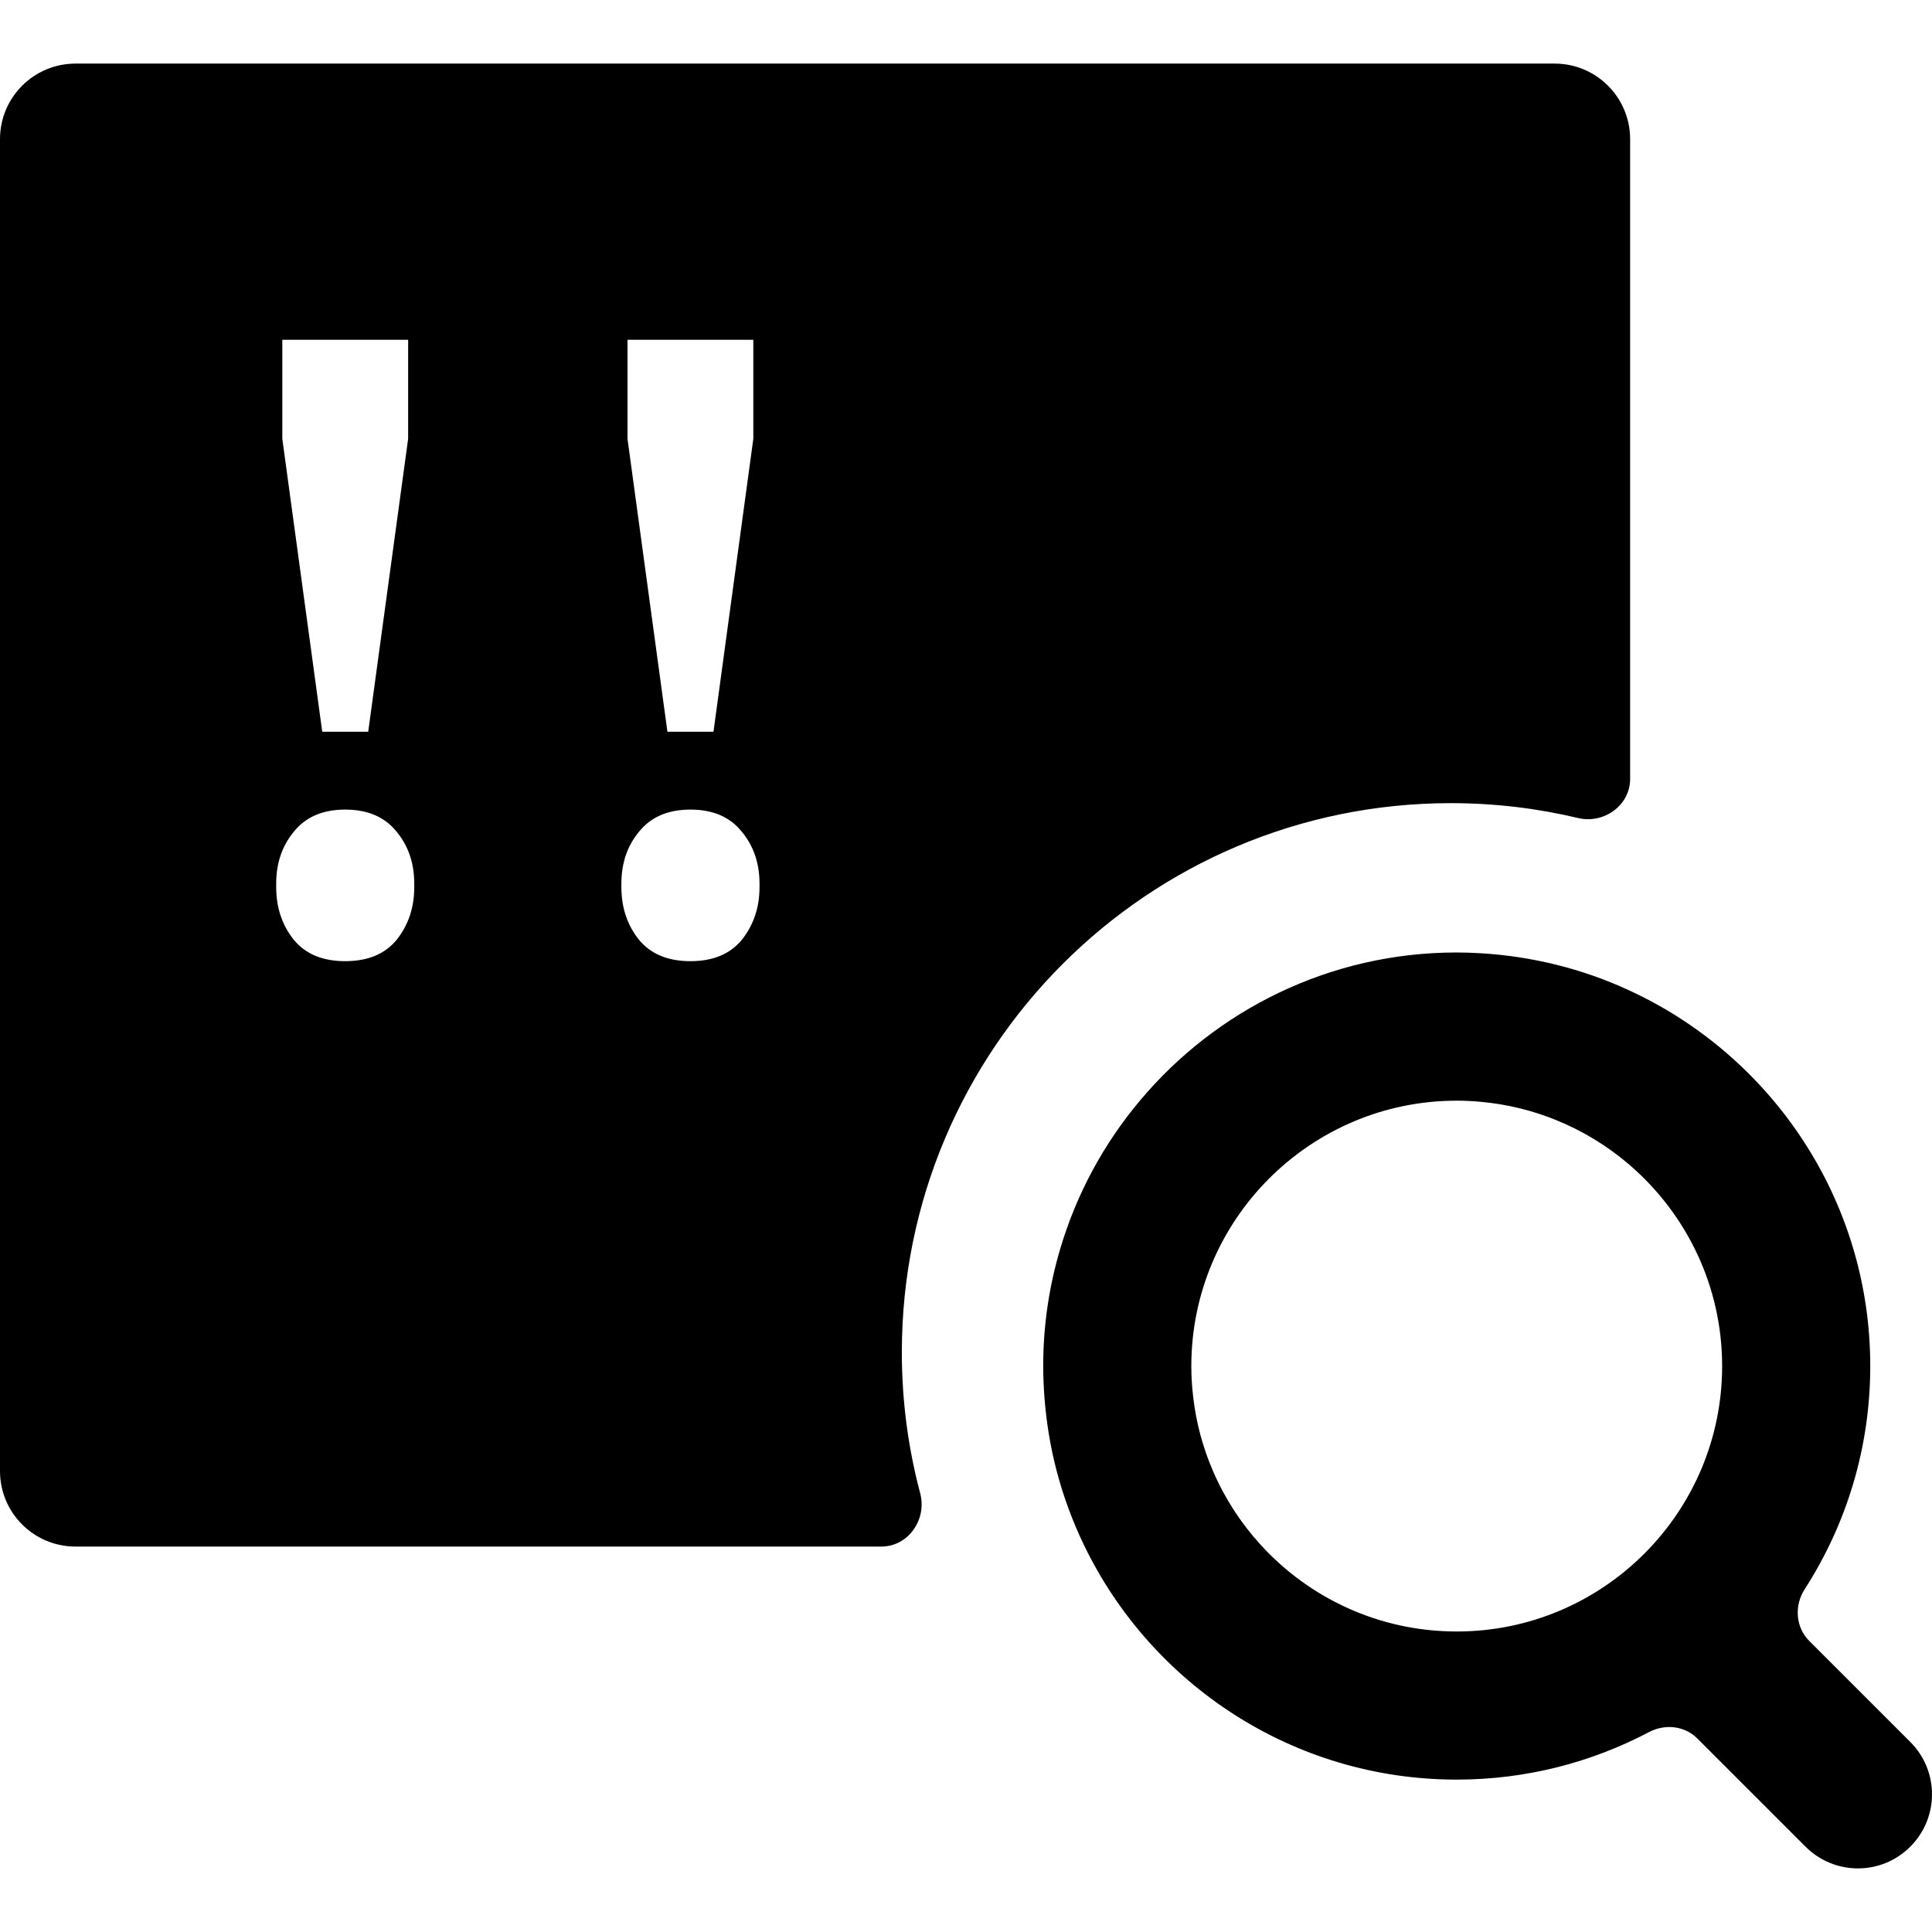
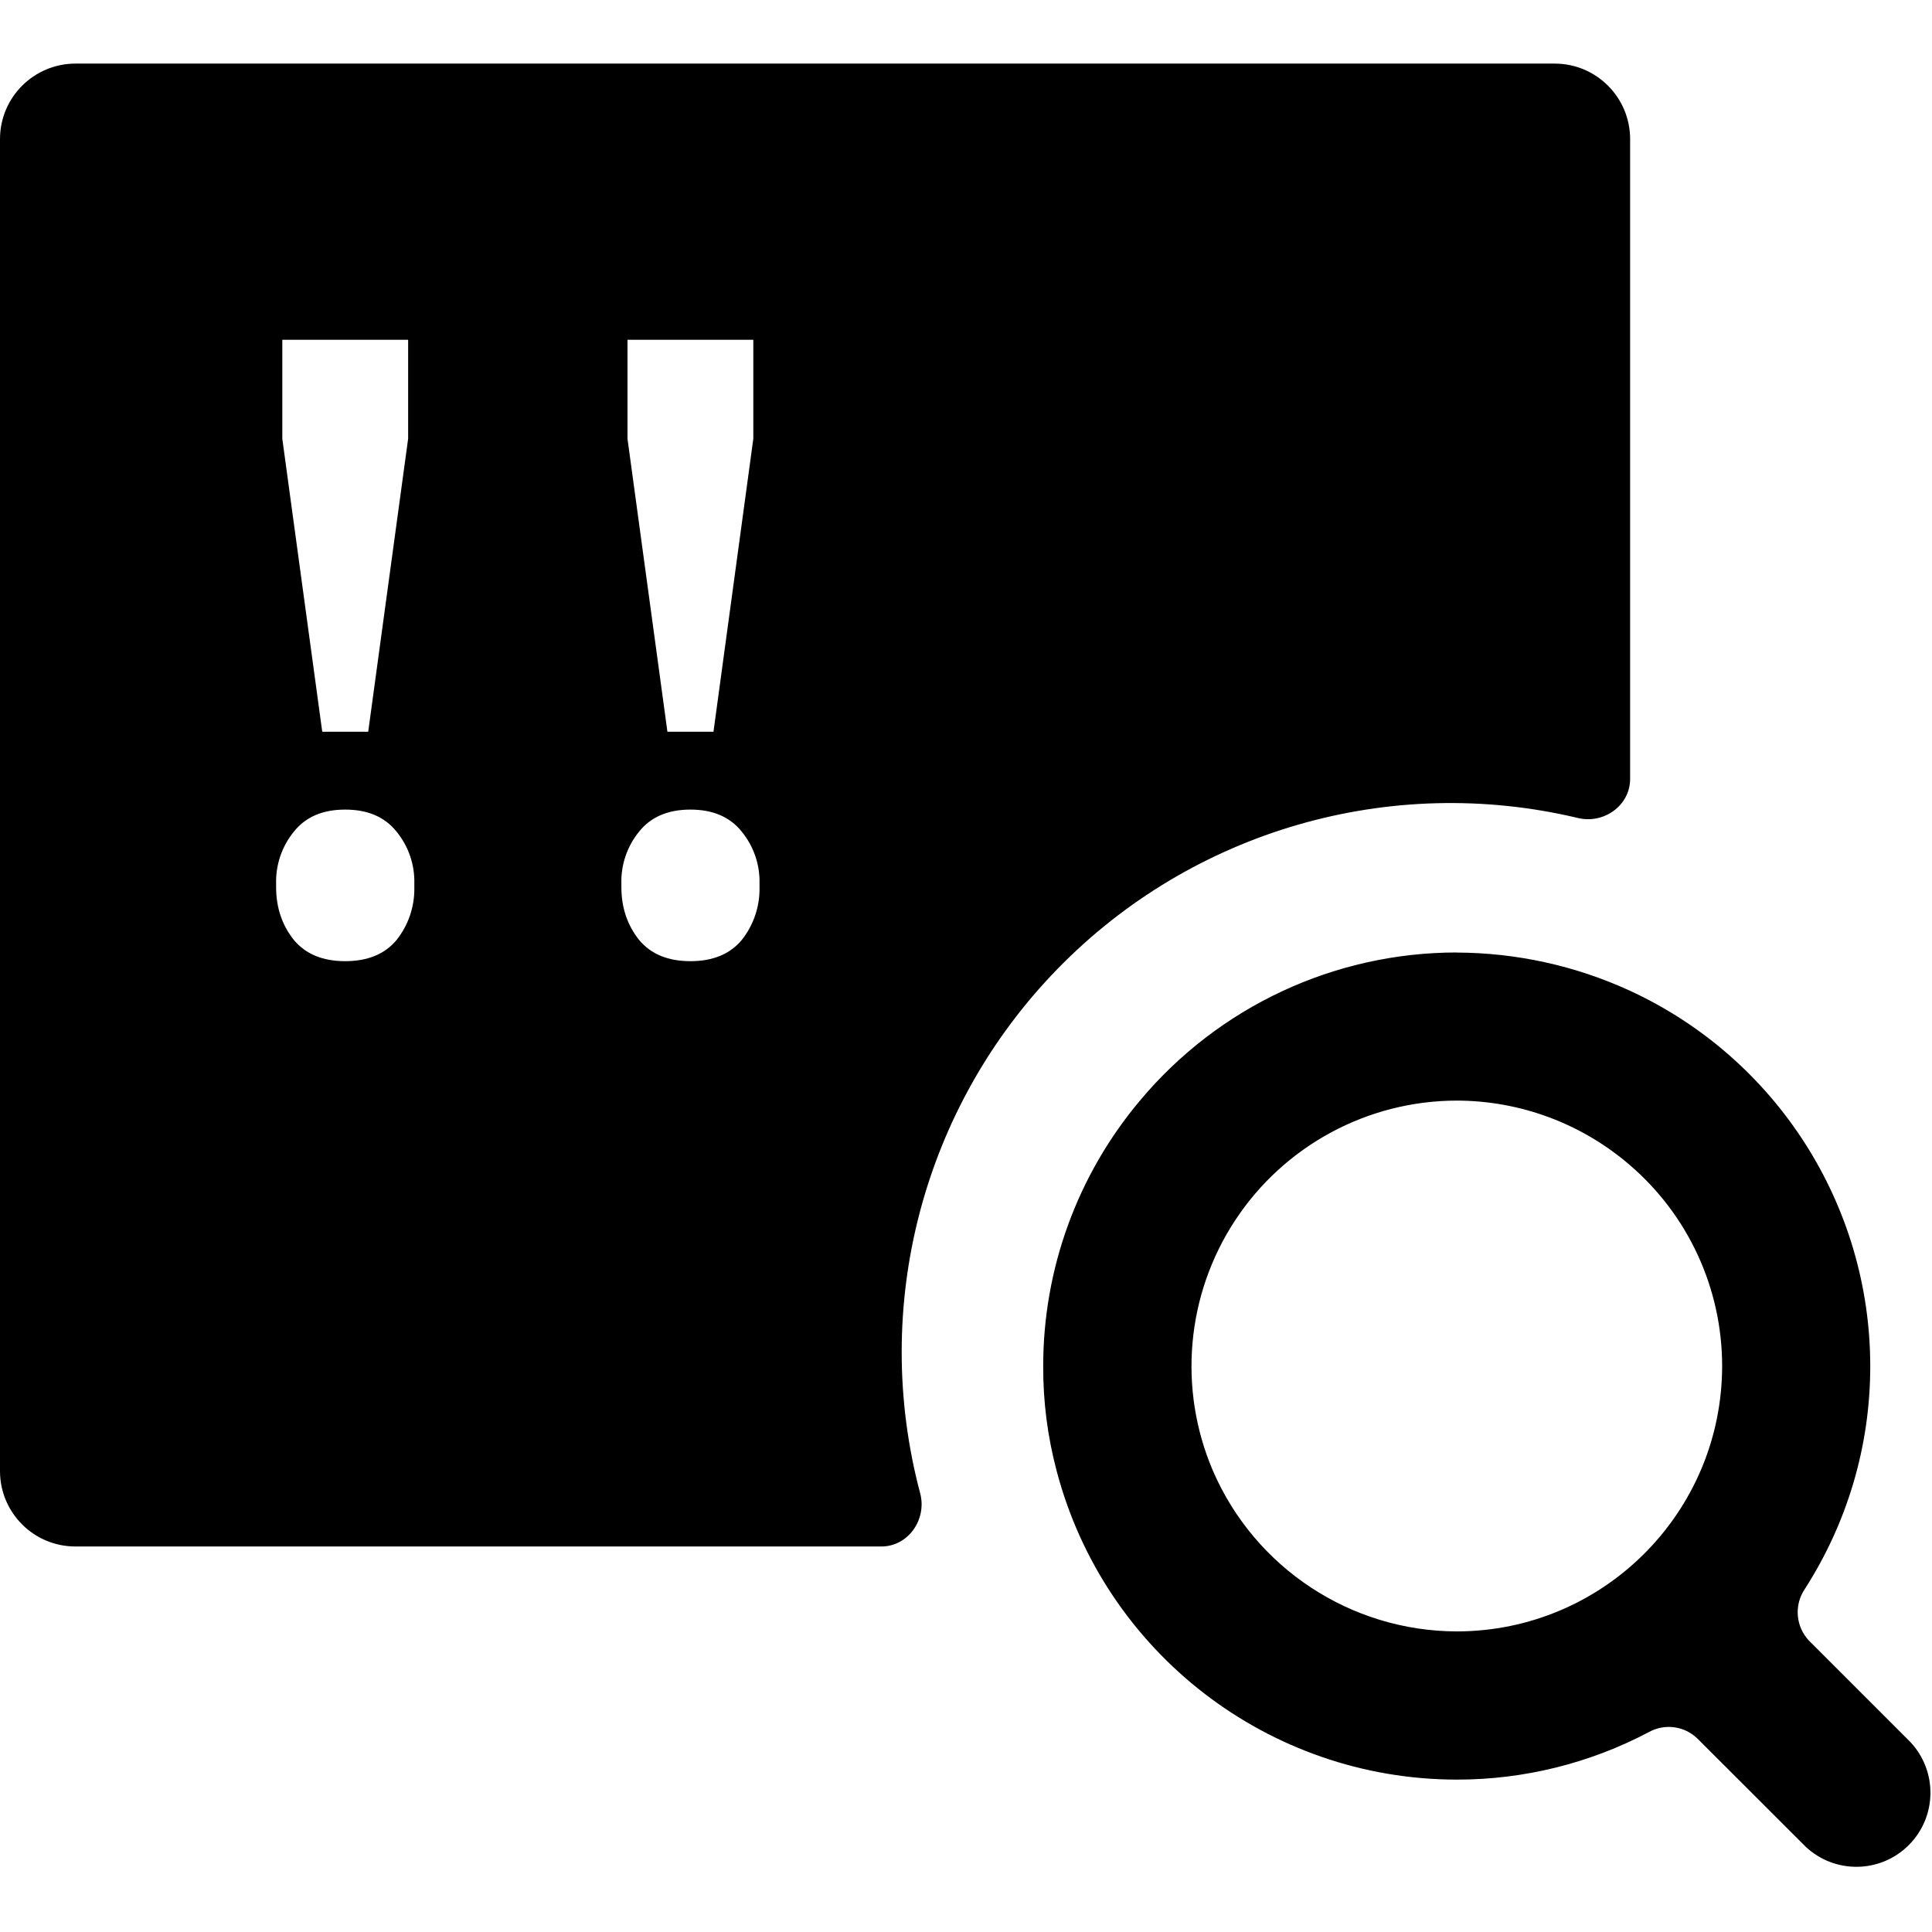
<svg xmlns="http://www.w3.org/2000/svg" role="img" viewBox="0 0 24 24">
-   <path d="M 18.096 11.832 C 18.199 11.832 18.301 11.836 18.402 11.842 C 18.718 11.861 19.025 11.909 19.323 11.982 C 19.642 12.06 19.95 12.169 20.243 12.305 C 22.006 13.119 23.233 14.903 23.233 16.97 C 23.233 17.99 22.934 18.941 22.419 19.741 C 22.288 19.944 22.304 20.212 22.474 20.383 L 23.73 21.639 C 24.09 21.998 24.09 22.581 23.73 22.94 C 23.551 23.12 23.315 23.21 23.08 23.21 C 22.845 23.21 22.609 23.12 22.429 22.94 L 21.085 21.596 C 20.927 21.438 20.682 21.412 20.484 21.517 C 19.77 21.893 18.958 22.107 18.096 22.107 C 16.059 22.107 14.295 20.916 13.465 19.192 C 13.324 18.9 13.21 18.592 13.126 18.272 C 13.048 17.975 12.998 17.668 12.974 17.352 C 12.965 17.226 12.959 17.099 12.959 16.97 C 12.959 16.463 13.033 15.975 13.171 15.512 C 13.373 14.829 13.714 14.204 14.161 13.672 C 15.104 12.548 16.518 11.832 18.096 11.832 Z M 18.096 13.673 C 16.278 13.673 14.799 15.152 14.799 16.97 C 14.799 17.1 14.807 17.227 14.822 17.352 C 14.859 17.676 14.943 17.985 15.068 18.273 C 15.214 18.613 15.416 18.923 15.663 19.193 C 16.266 19.853 17.133 20.267 18.096 20.267 C 19.914 20.267 21.393 18.788 21.393 16.97 C 21.393 15.972 20.946 15.076 20.243 14.471 C 19.971 14.237 19.661 14.047 19.323 13.911 C 19.034 13.794 18.725 13.718 18.403 13.688 C 18.302 13.678 18.199 13.673 18.096 13.673 Z M 19.313 0.79 C 19.83 0.79 20.25 1.21 20.25 1.728 L 20.25 9.676 C 20.25 10.005 19.924 10.238 19.604 10.162 C 19.096 10.041 18.567 9.977 18.023 9.977 C 14.257 9.977 11.203 13.031 11.203 16.798 C 11.203 17.404 11.282 17.991 11.431 18.55 C 11.517 18.875 11.284 19.212 10.948 19.212 L 0.938 19.212 C 0.42 19.212 0 18.792 0 18.274 L 0 1.728 C 0 1.21 0.42 0.79 0.938 0.79 L 19.313 0.79 Z M 4.288 10.057 C 4.009 10.057 3.796 10.149 3.65 10.332 C 3.504 10.508 3.431 10.723 3.431 10.977 L 3.431 11.02 C 3.431 11.274 3.504 11.492 3.65 11.675 C 3.796 11.852 4.009 11.94 4.288 11.94 C 4.568 11.94 4.781 11.852 4.927 11.675 C 5.073 11.492 5.146 11.274 5.146 11.02 L 5.146 10.977 C 5.146 10.723 5.073 10.508 4.927 10.332 C 4.781 10.149 4.568 10.057 4.288 10.057 Z M 8.577 10.057 C 8.297 10.057 8.085 10.149 7.938 10.332 C 7.792 10.508 7.719 10.723 7.719 10.977 L 7.719 11.02 C 7.719 11.274 7.792 11.492 7.938 11.675 C 8.085 11.852 8.297 11.94 8.577 11.94 C 8.857 11.94 9.069 11.852 9.215 11.675 C 9.361 11.492 9.435 11.274 9.435 11.02 L 9.435 10.977 C 9.435 10.723 9.361 10.508 9.215 10.332 C 9.069 10.149 8.857 10.057 8.577 10.057 Z M 5.07 4.221 L 3.507 4.221 L 3.507 5.451 L 4.003 9.09 L 4.574 9.09 L 5.07 5.451 L 5.07 4.221 Z M 9.358 4.221 L 7.795 4.221 L 7.795 5.451 L 8.291 9.09 L 8.863 9.09 L 9.358 5.451 L 9.358 4.221 Z" />
+   <path d="M18.096 11.833a5.2 5.2 0 0 1 2.147.472 5.14 5.14 0 0 1 2.99 4.665c0 1.02-.3 1.971-.814 2.771a.514.514 0 0 0 .055.642l1.256 1.256a.92.92 0 0 1-1.3 1.301l-1.345-1.344a.51.51 0 0 0-.601-.08 5.1 5.1 0 0 1-2.388.591 5.144 5.144 0 0 1-4.97-3.835 5 5 0 0 1-.167-1.302 5.12 5.12 0 0 1 1.202-3.298 5.13 5.13 0 0 1 3.935-1.84m0 1.84a3.3 3.3 0 0 0-3.028 4.6 3.31 3.31 0 0 0 3.028 1.994 3.3 3.3 0 0 0 3.297-3.297 3.29 3.29 0 0 0-1.15-2.499 3.3 3.3 0 0 0-2.147-.798M19.313.79c.517 0 .937.42.937.938v7.948c0 .33-.326.562-.646.486a6.82 6.82 0 0 0-8.173 8.389c.085.324-.148.66-.483.66H.938A.937.937 0 0 1 0 18.275V1.728C0 1.21.42.79.938.79zM4.288 10.057q-.42 0-.638.275a.98.98 0 0 0-.22.645v.043q0 .38.22.656.22.264.638.264.42 0 .639-.264a1.02 1.02 0 0 0 .22-.656v-.043a.98.98 0 0 0-.22-.645q-.219-.275-.639-.275m4.289 0q-.42 0-.639.275a.98.98 0 0 0-.219.645v.043q0 .38.22.656.219.264.638.264t.638-.264a1.02 1.02 0 0 0 .22-.656v-.043a.98.98 0 0 0-.22-.645q-.219-.275-.638-.275M5.07 4.221H3.507v1.23l.496 3.639h.571l.496-3.64zm4.288 0H7.795v1.23l.496 3.639h.572l.495-3.64z" />
</svg>
